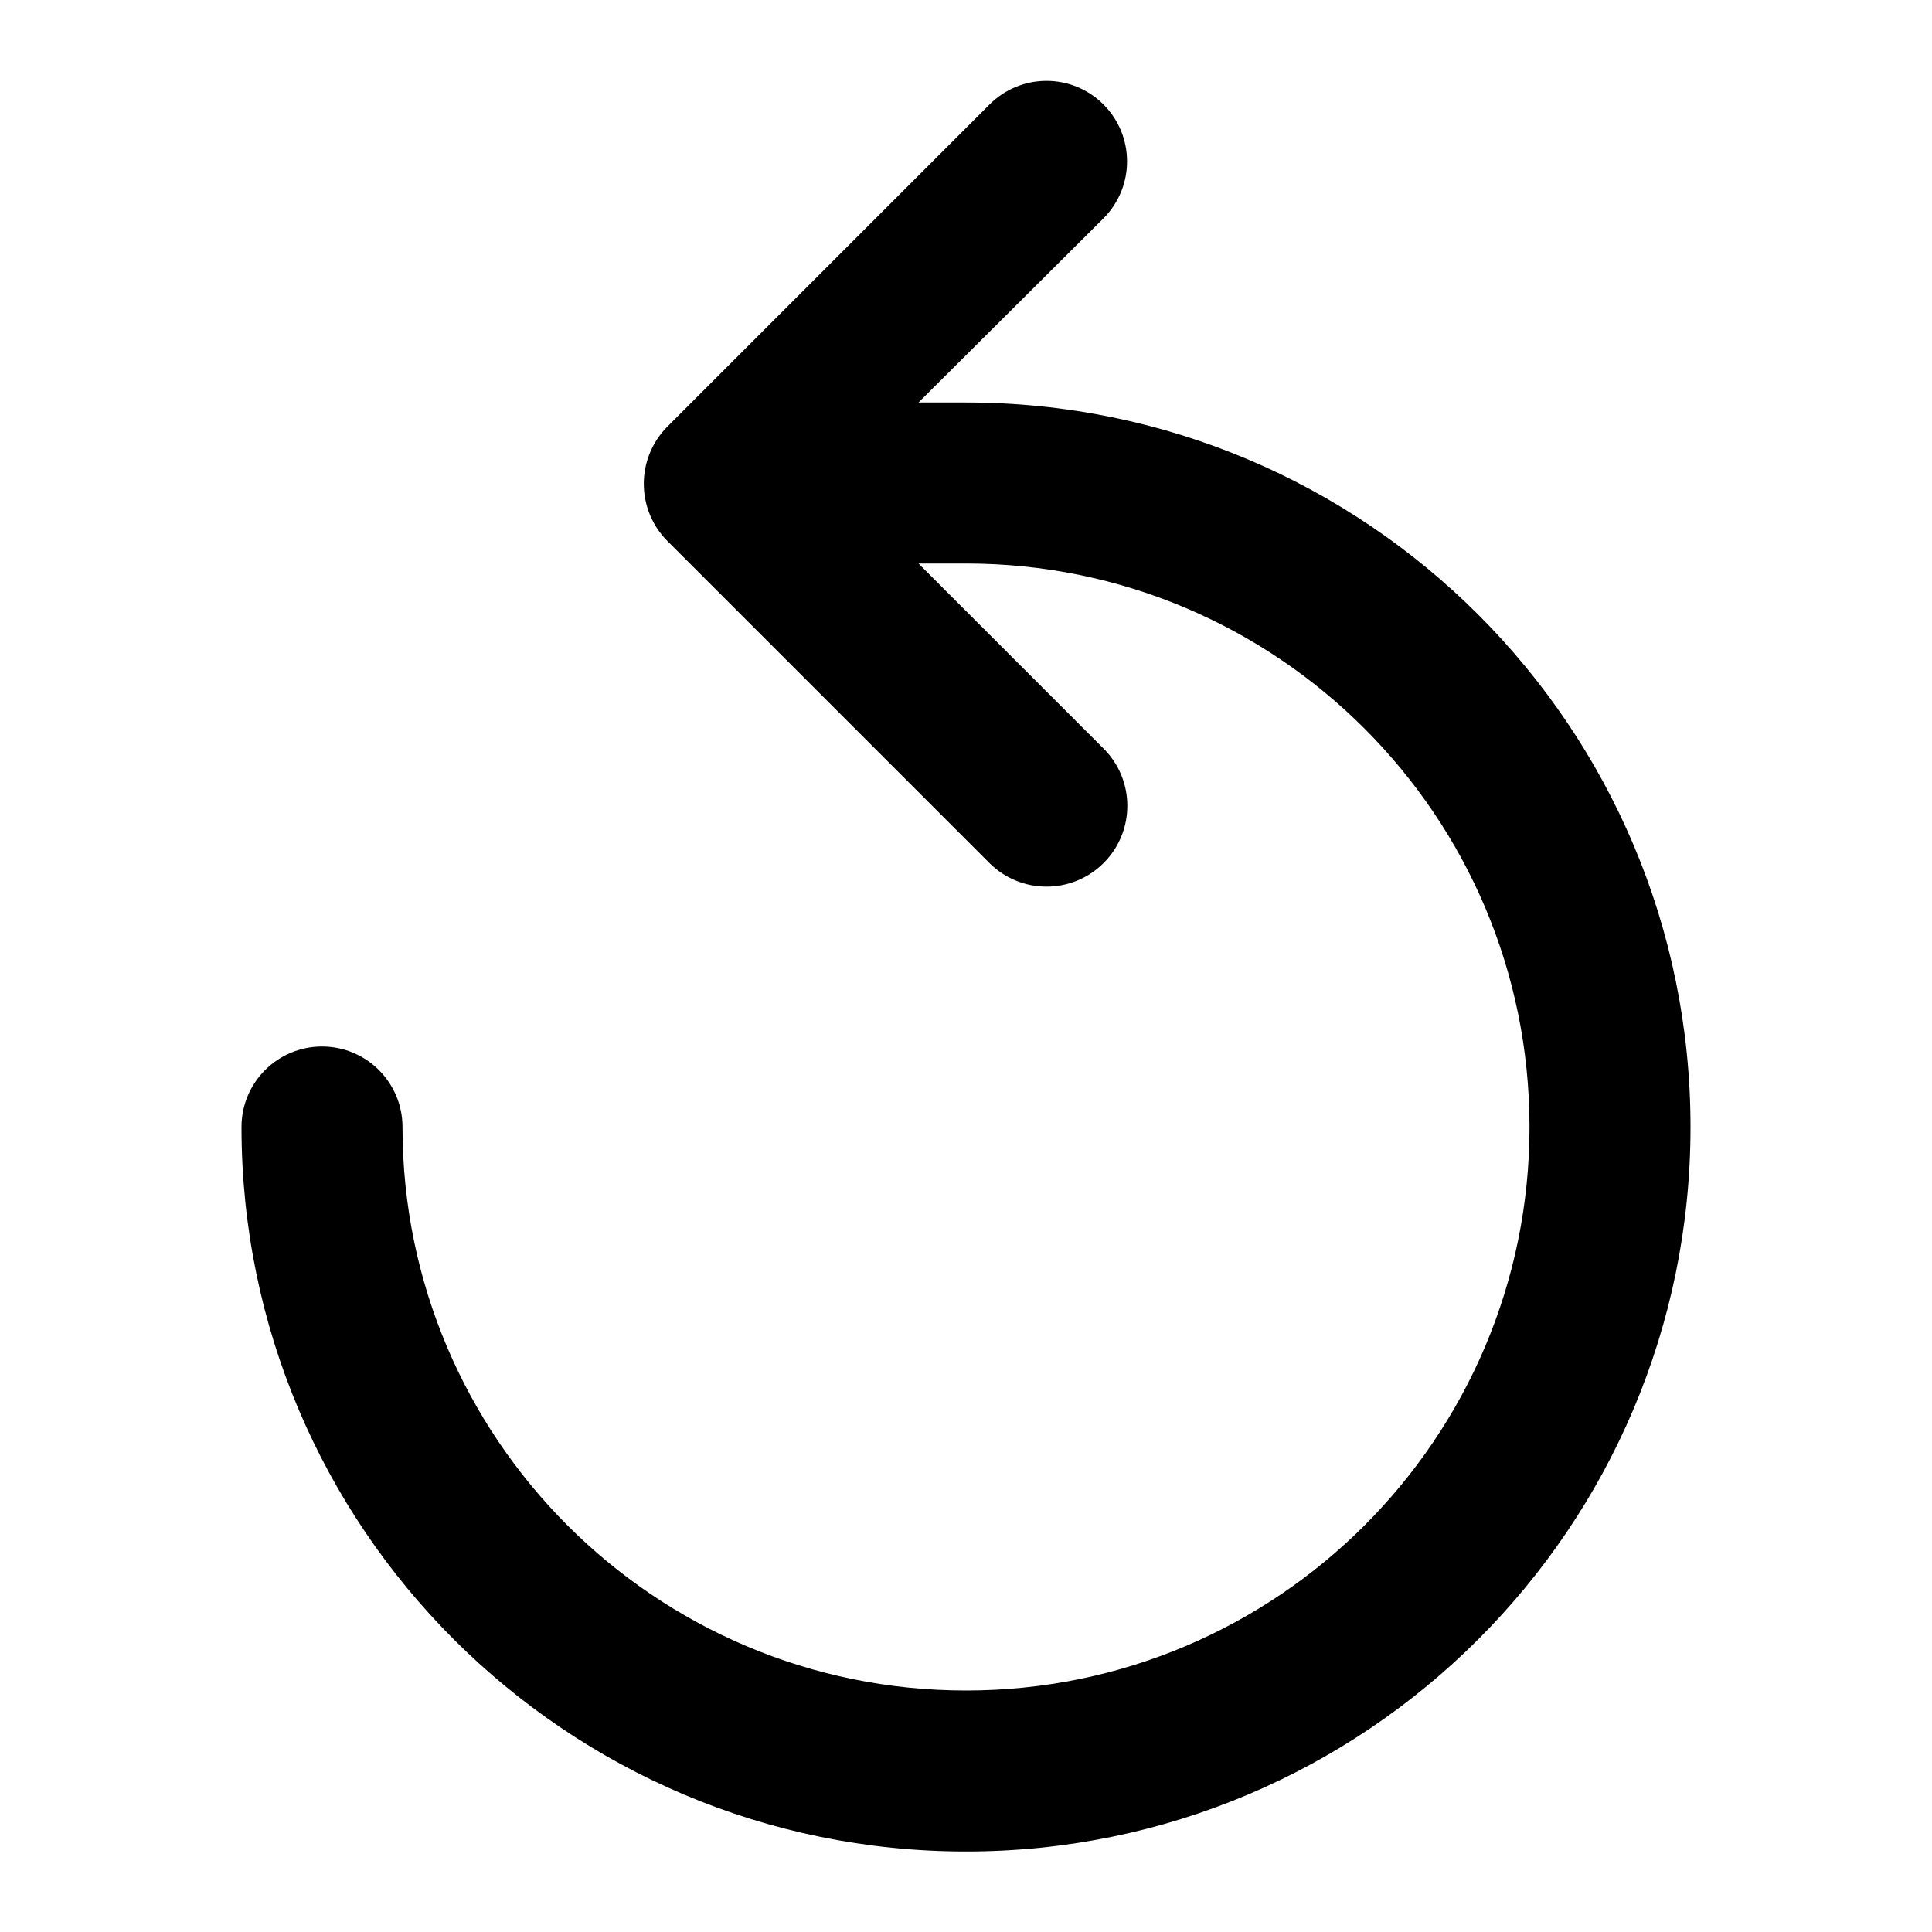
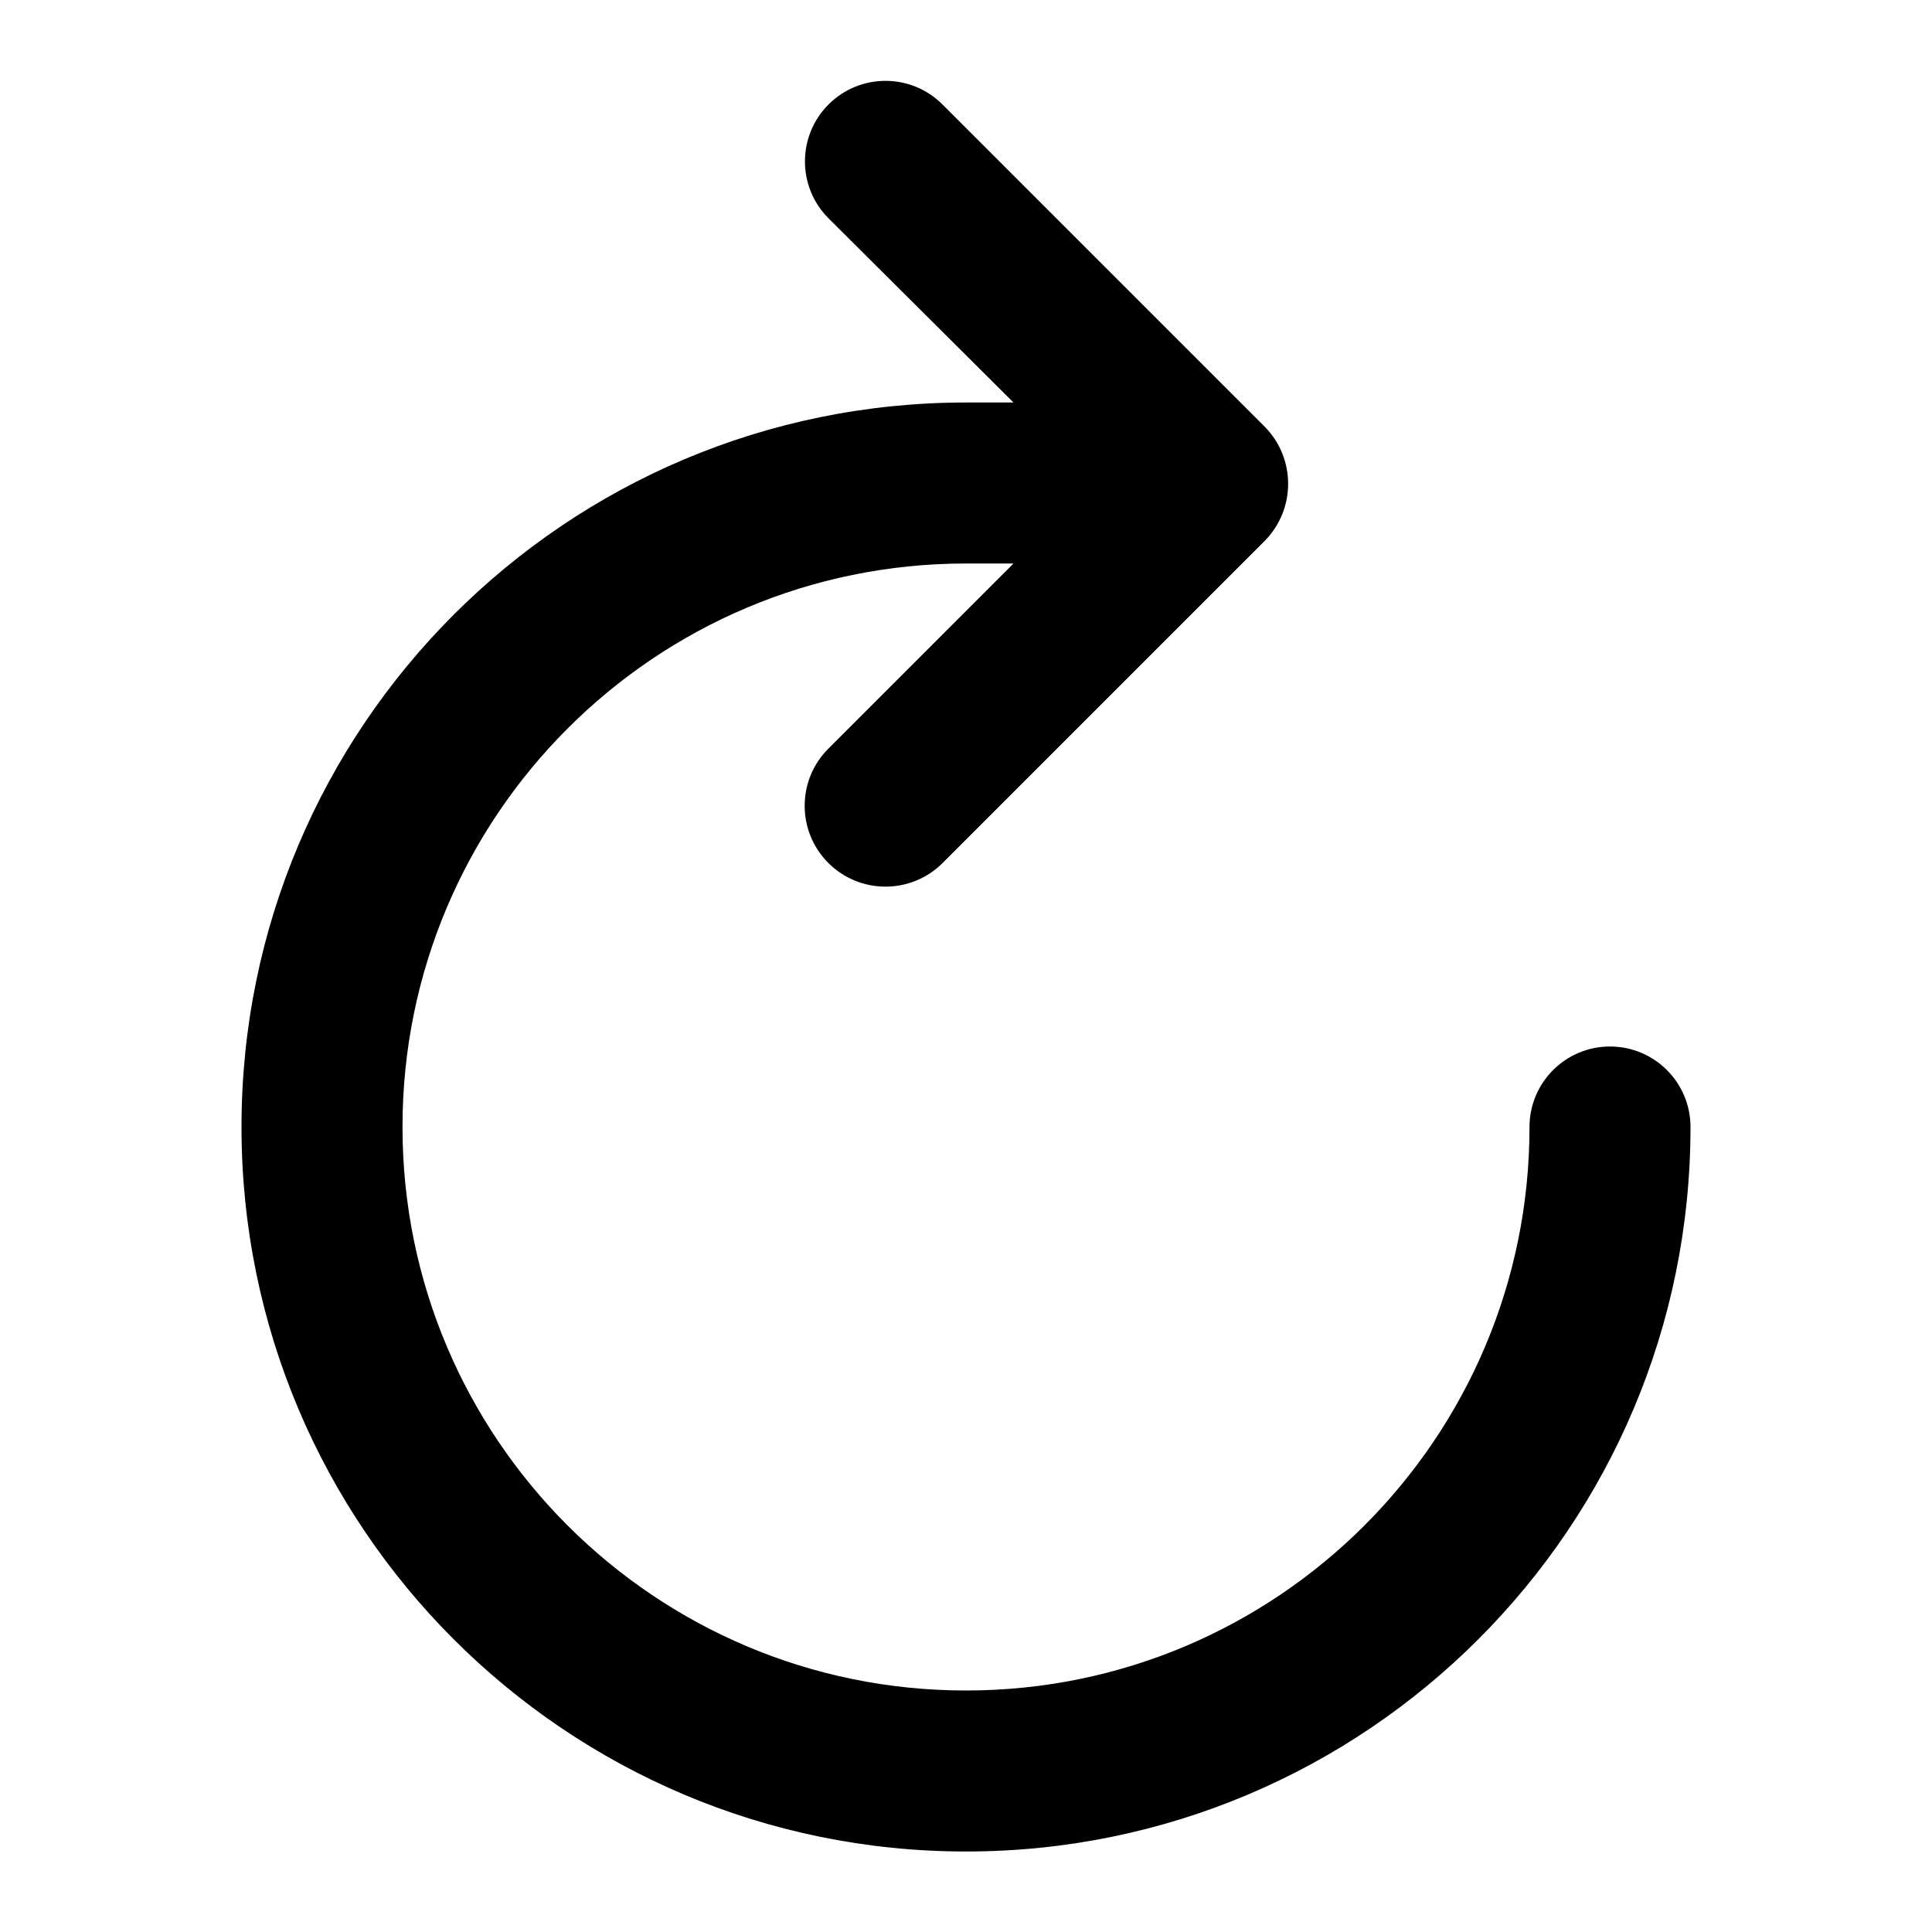
- <svg xmlns="http://www.w3.org/2000/svg" width="24" height="24" viewBox="0 0 24 24" fill="none">
-   <path d="M3 14a9 9 0 1 0 9-9h-.59l2.3-2.29a1 1 0 1 0-1.42-1.41l-4 4a1.008 1.008 0 0 0 0 1.42l4 4a1.004 1.004 0 1 0 1.42-1.42L11.41 7H12a7 7 0 1 1-7 7 1 1 0 1 0-2 0z" fill="currentColor" />
+ <svg xmlns="http://www.w3.org/2000/svg" width="24" height="24" fill="none" viewBox="0 0 24 24">
+   <path fill="currentColor" d="M21 14a9 9 0 1 1-9-9h.59l-2.3-2.29a1 1 0 1 1 1.42-1.41l4 4a1.01 1.01 0 0 1 0 1.42l-4 4a1.004 1.004 0 0 1-1.42-1.42l2.3-2.3H12a7 7 0 1 0 7 7 1 1 0 1 1 2 0" />
</svg>
